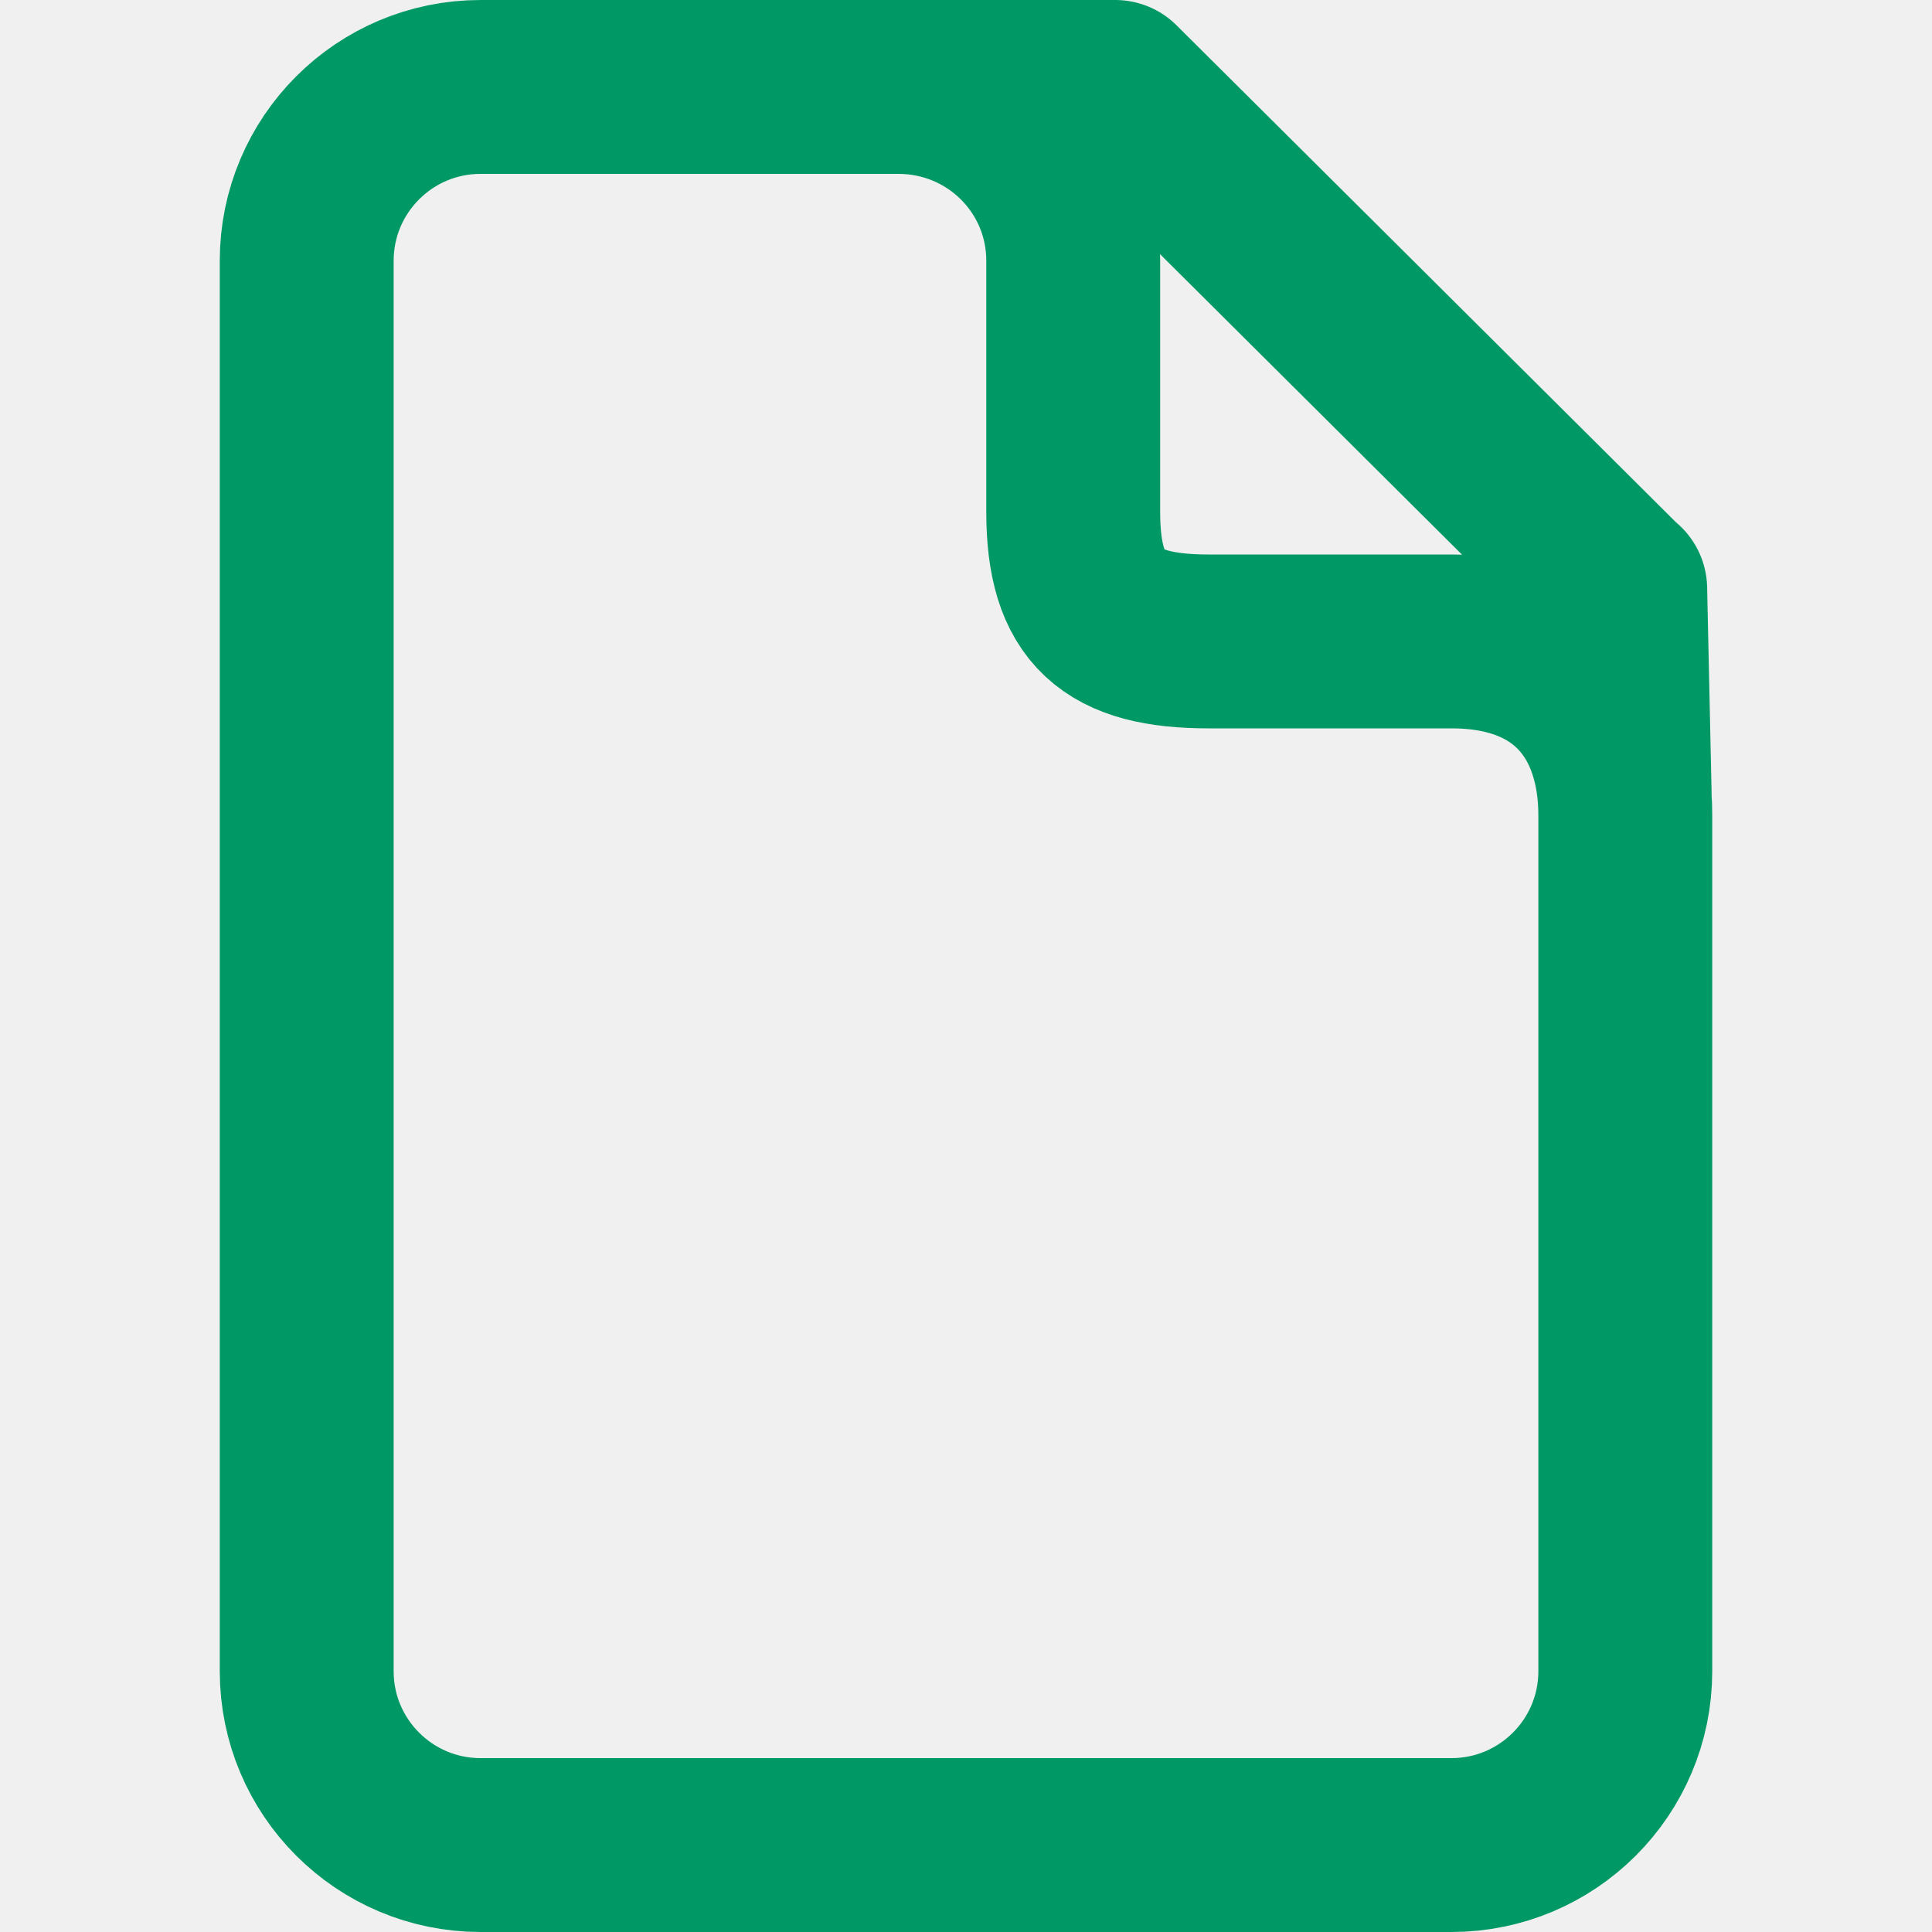
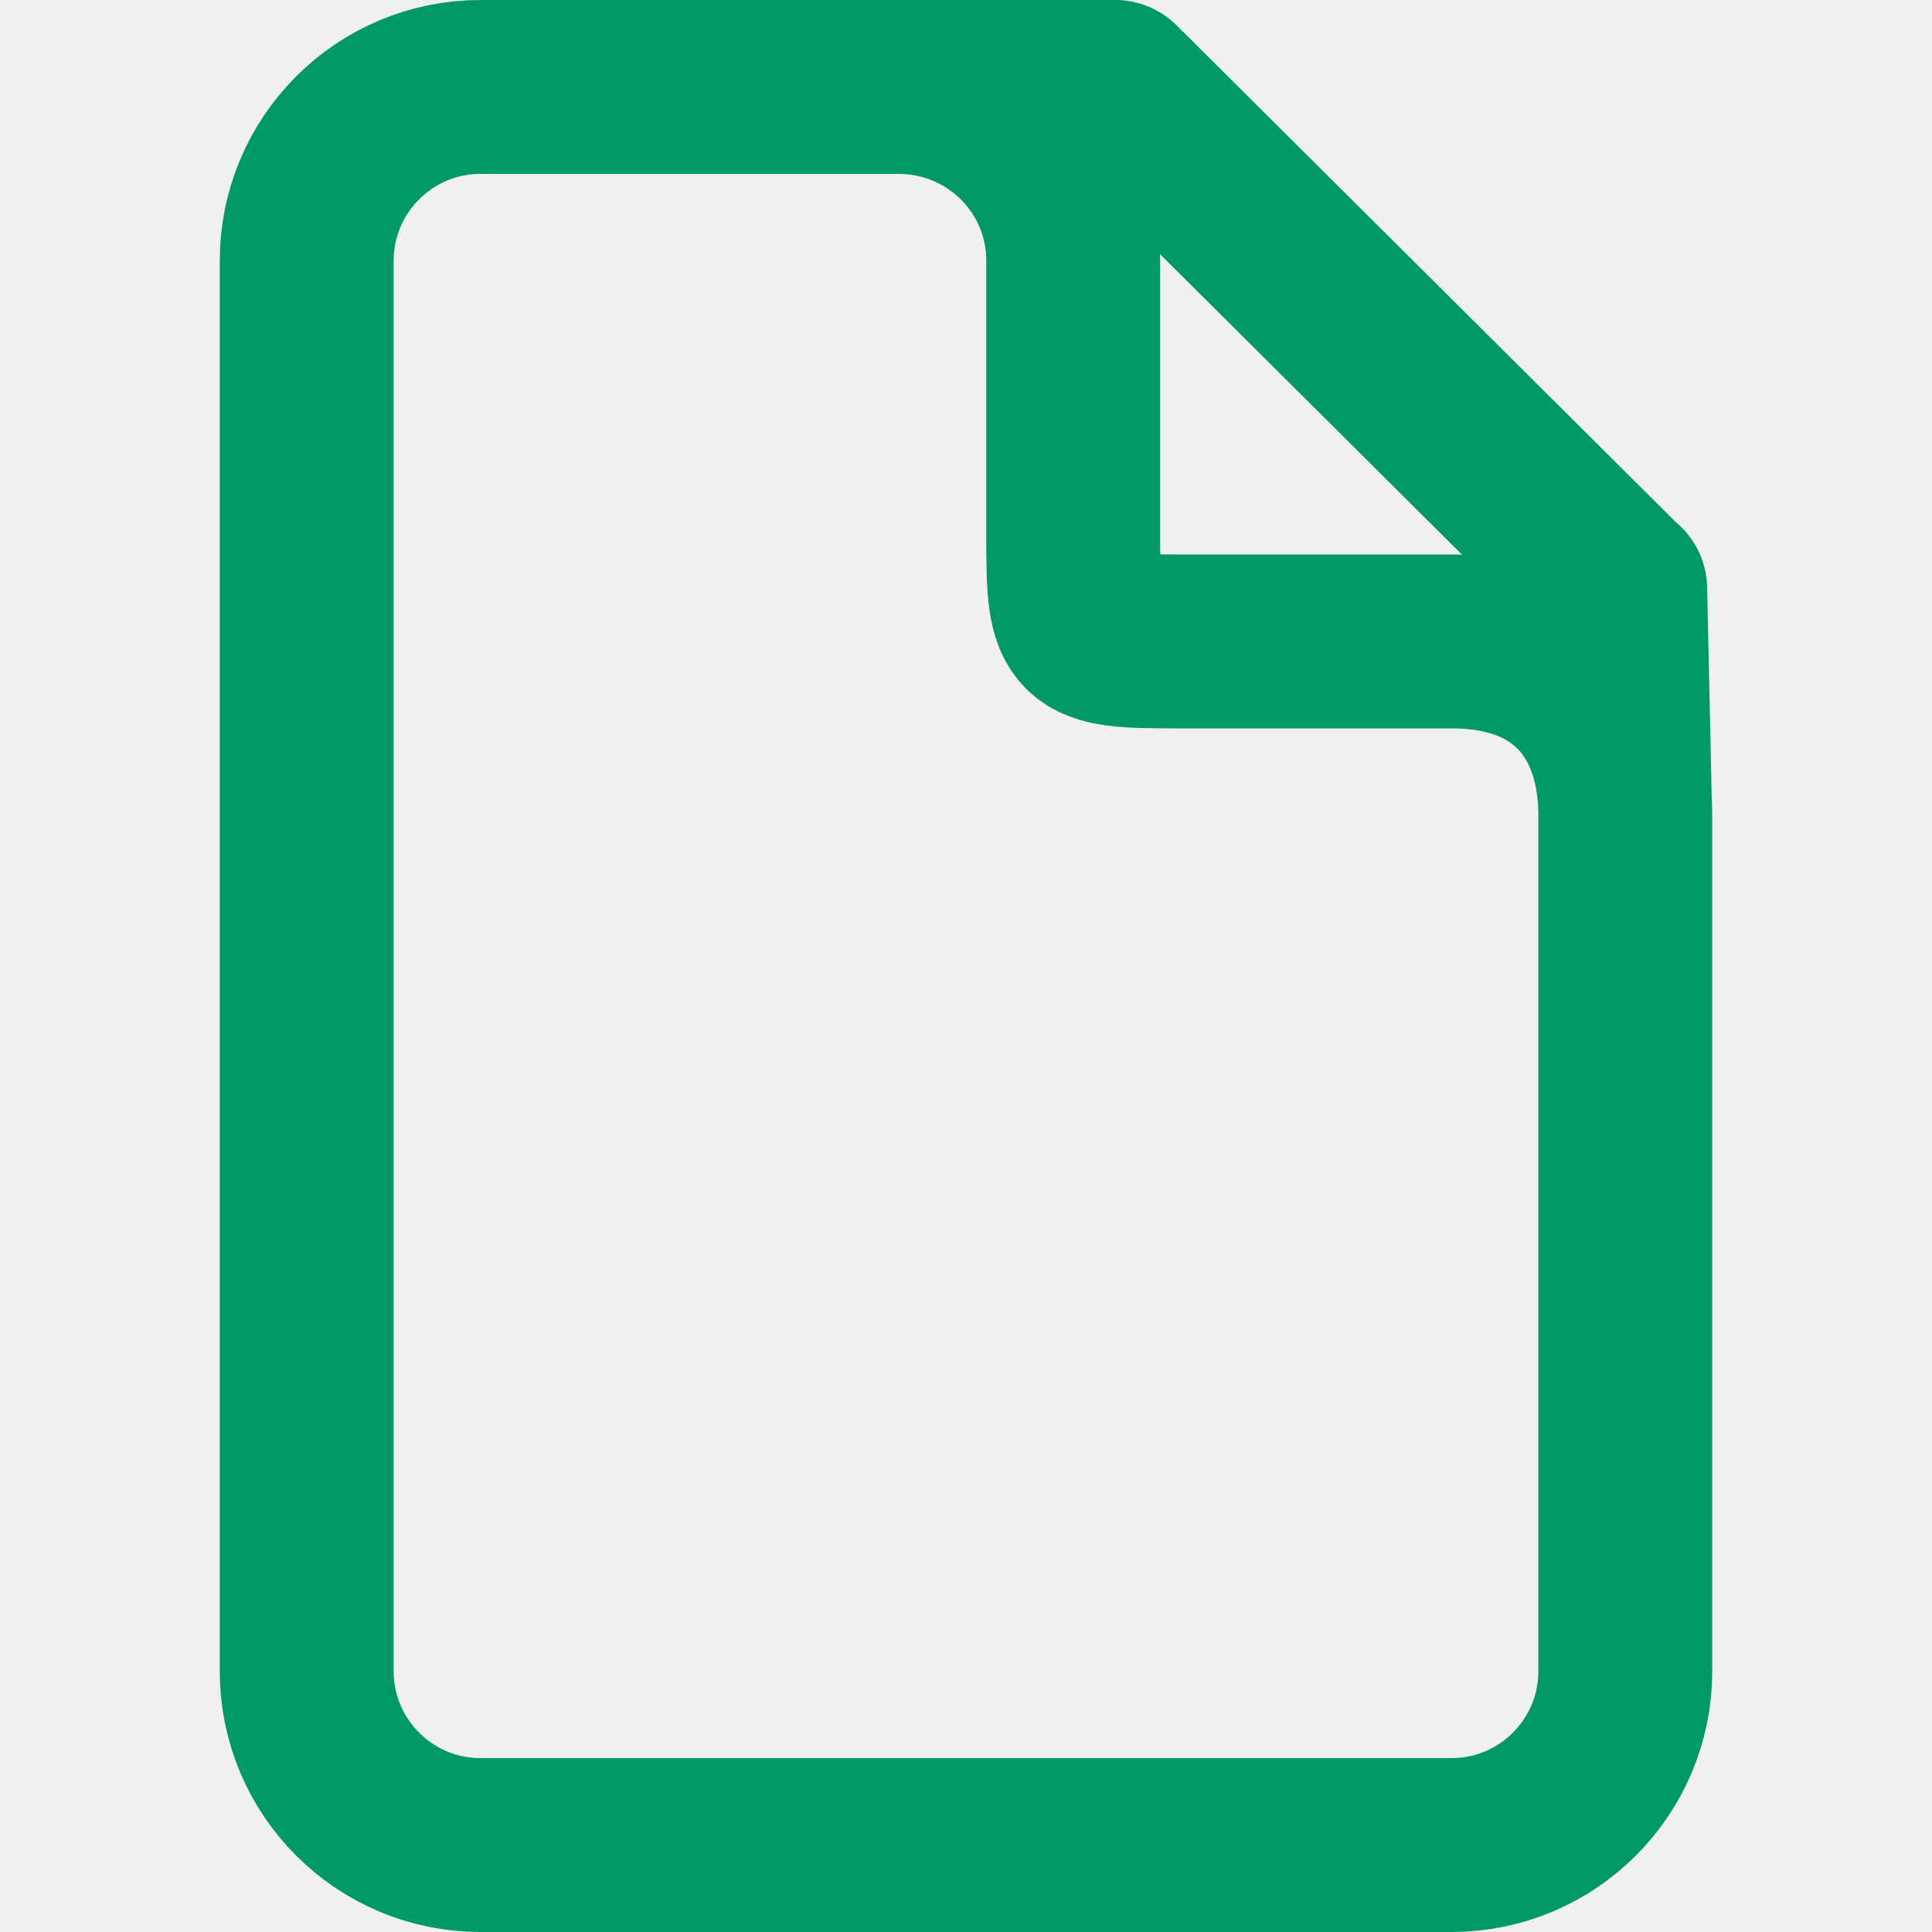
<svg xmlns="http://www.w3.org/2000/svg" width="400" height="400" viewBox="0 0 400 400" fill="none">
-   <g clip-path="url(#clip0_82_227)">
-     <path d="M186.785 17.732L230.899 18M335.447 121.943L336.371 164.401M230.936 18.037L335.38 121.966M336.5 346C336.5 365.882 320.382 382 300.5 382H99.5C79.618 382 63.5 365.882 63.5 346V54C63.5 34.118 79.618 18 99.5 18H186C206 18 222.2 34 222.2 54V106C222.2 126 230.2 132.8 250.2 132.8H300.5C325.5 132.8 336.5 148.8 336.5 168.8V346Z" stroke="#009966" stroke-width="36" stroke-linecap="round" stroke-linejoin="round" />
+   <g clip-path="url(#clip0_103_2)">
+     <path d="M186.785 17.732L230.899 18M335.447 121.943L336.371 164.401M230.936 18.037L335.38 121.966M336.5 346C336.5 365.882 320.382 382 300.5 382H99.5C79.618 382 63.5 365.882 63.5 346V54C63.5 34.118 79.618 18 99.5 18H186C206 18 222.2 34 222.2 54V112C222.2 132 223.2 132.8 243.2 132.8H300.5C325.5 132.8 336.5 148.8 336.5 168.8V346Z" stroke="#009966" stroke-width="36" stroke-linecap="round" stroke-linejoin="round" />
  </g>
  <defs>
-     <clipPath id="clip0_82_227">
+     <clipPath id="clip0_103_2">
      <rect width="400" height="400" fill="white" />
    </clipPath>
  </defs>
</svg>
